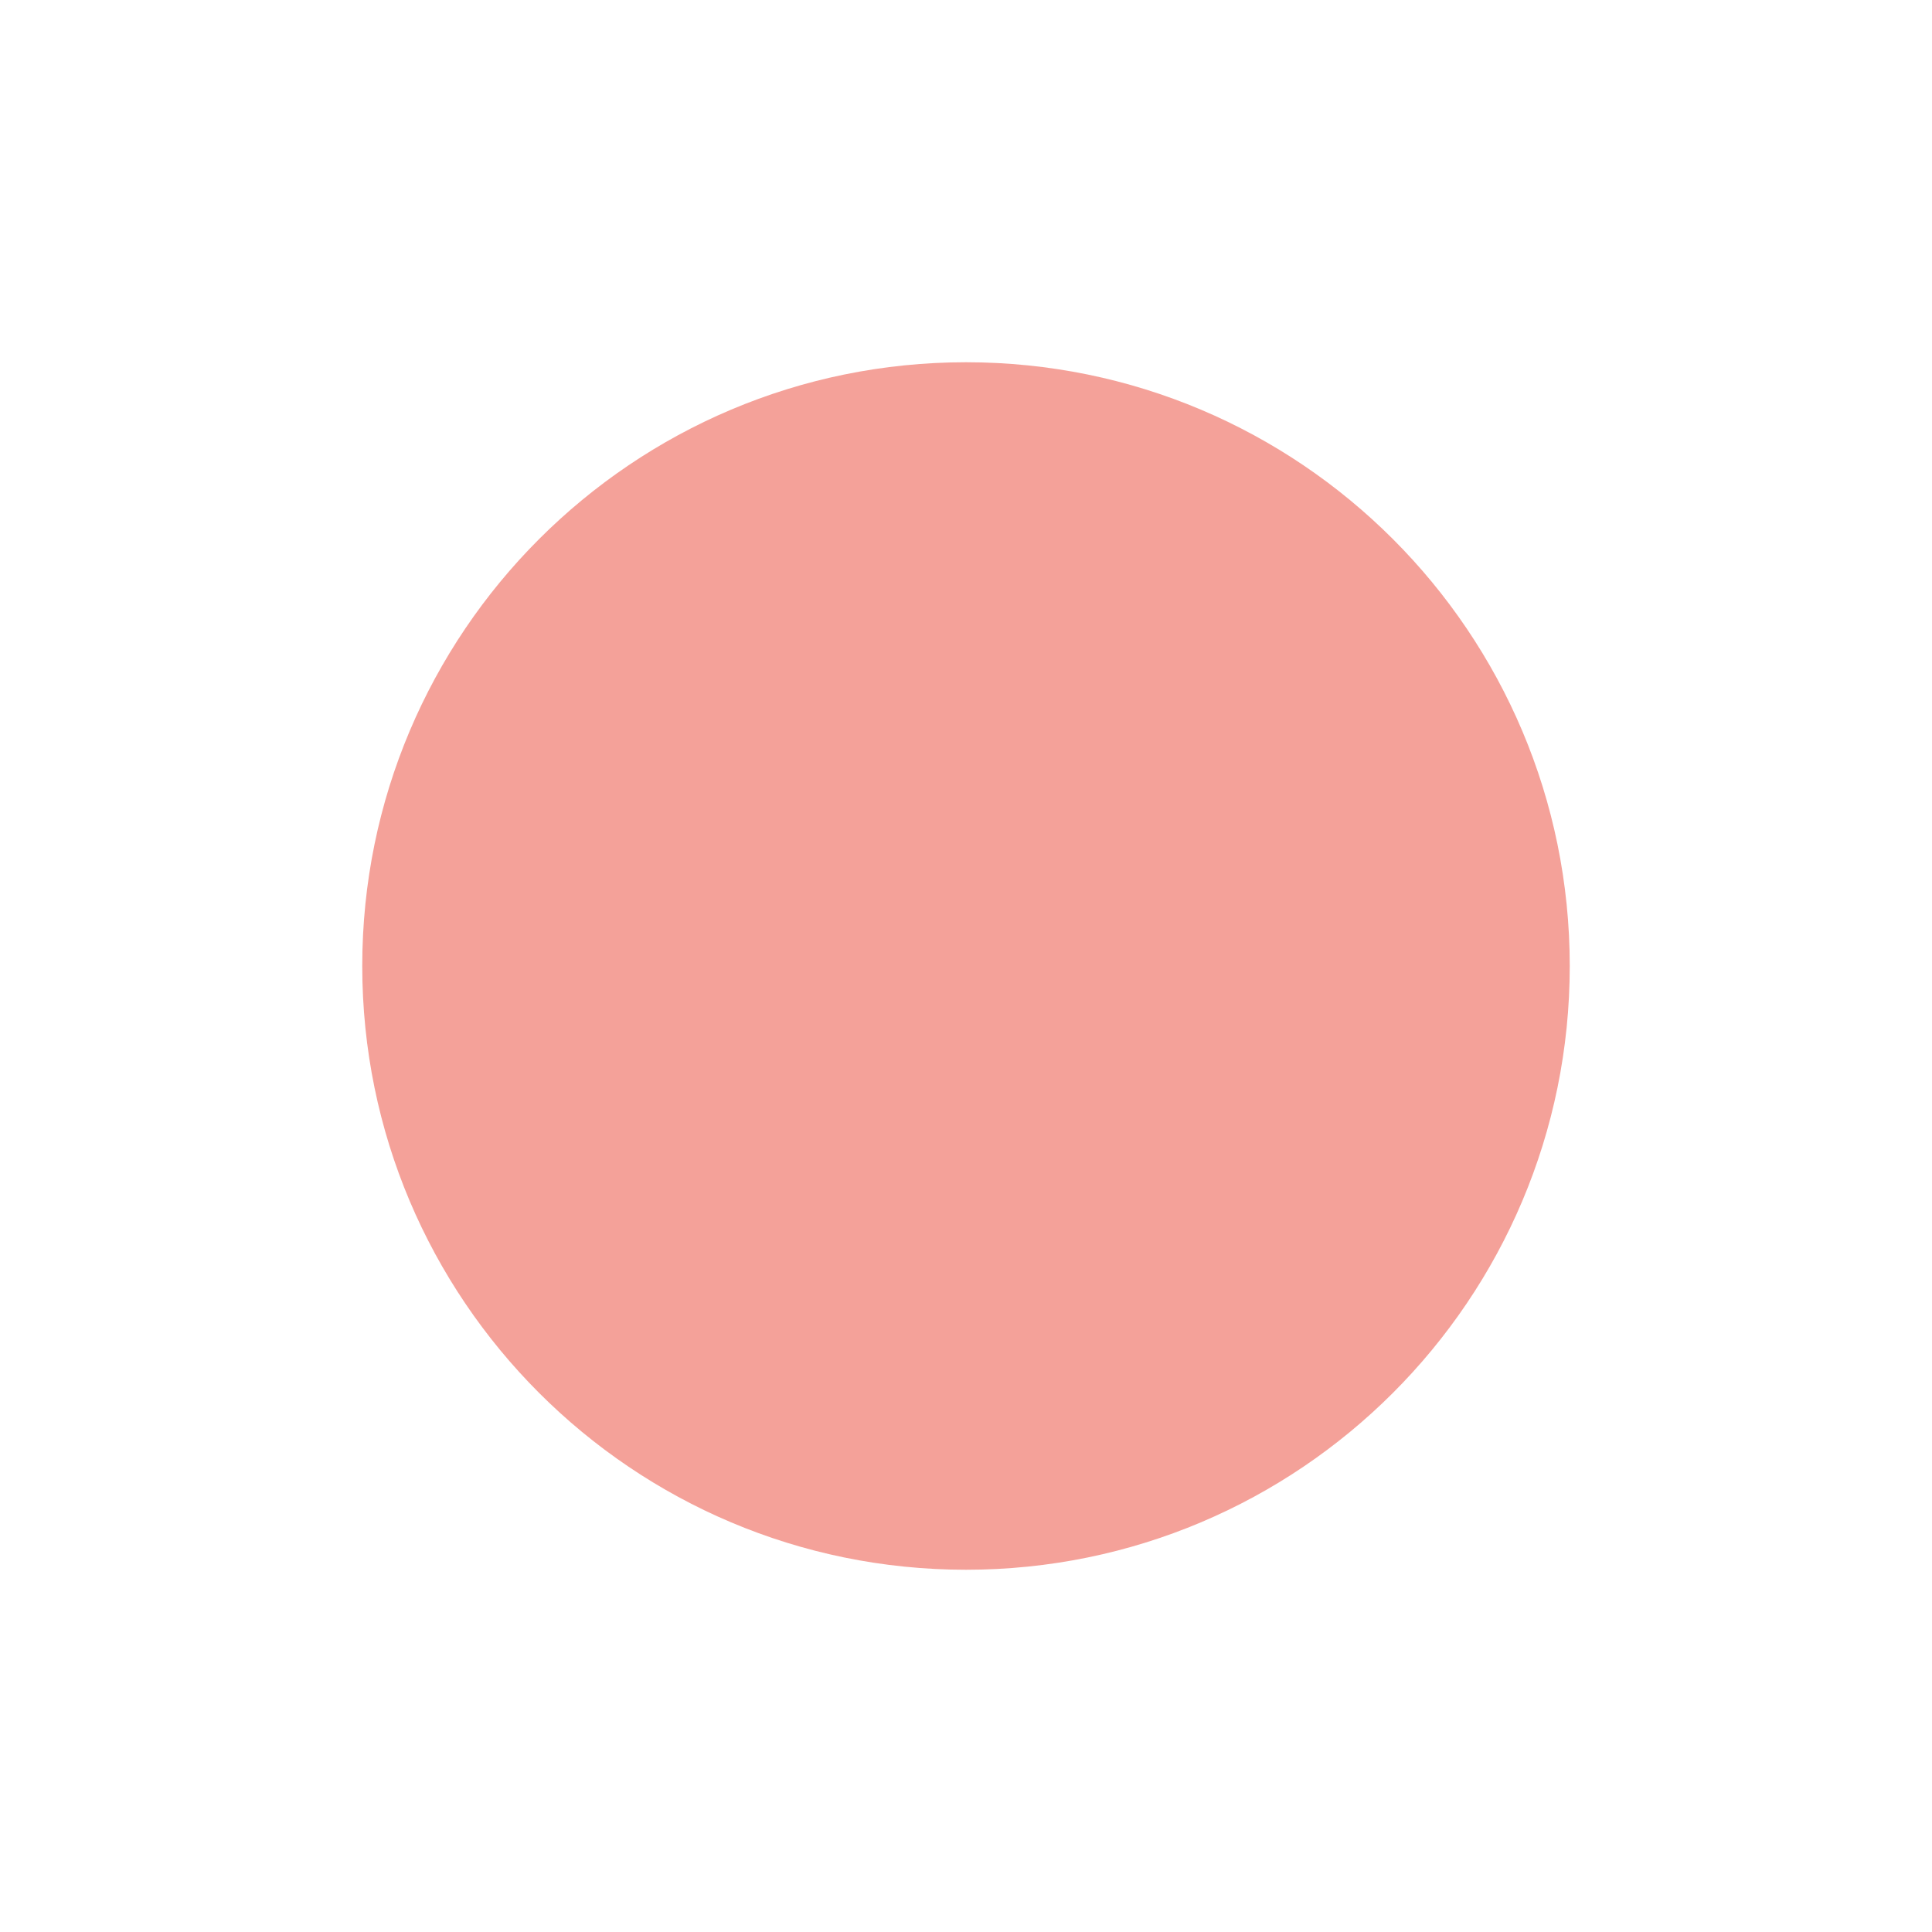
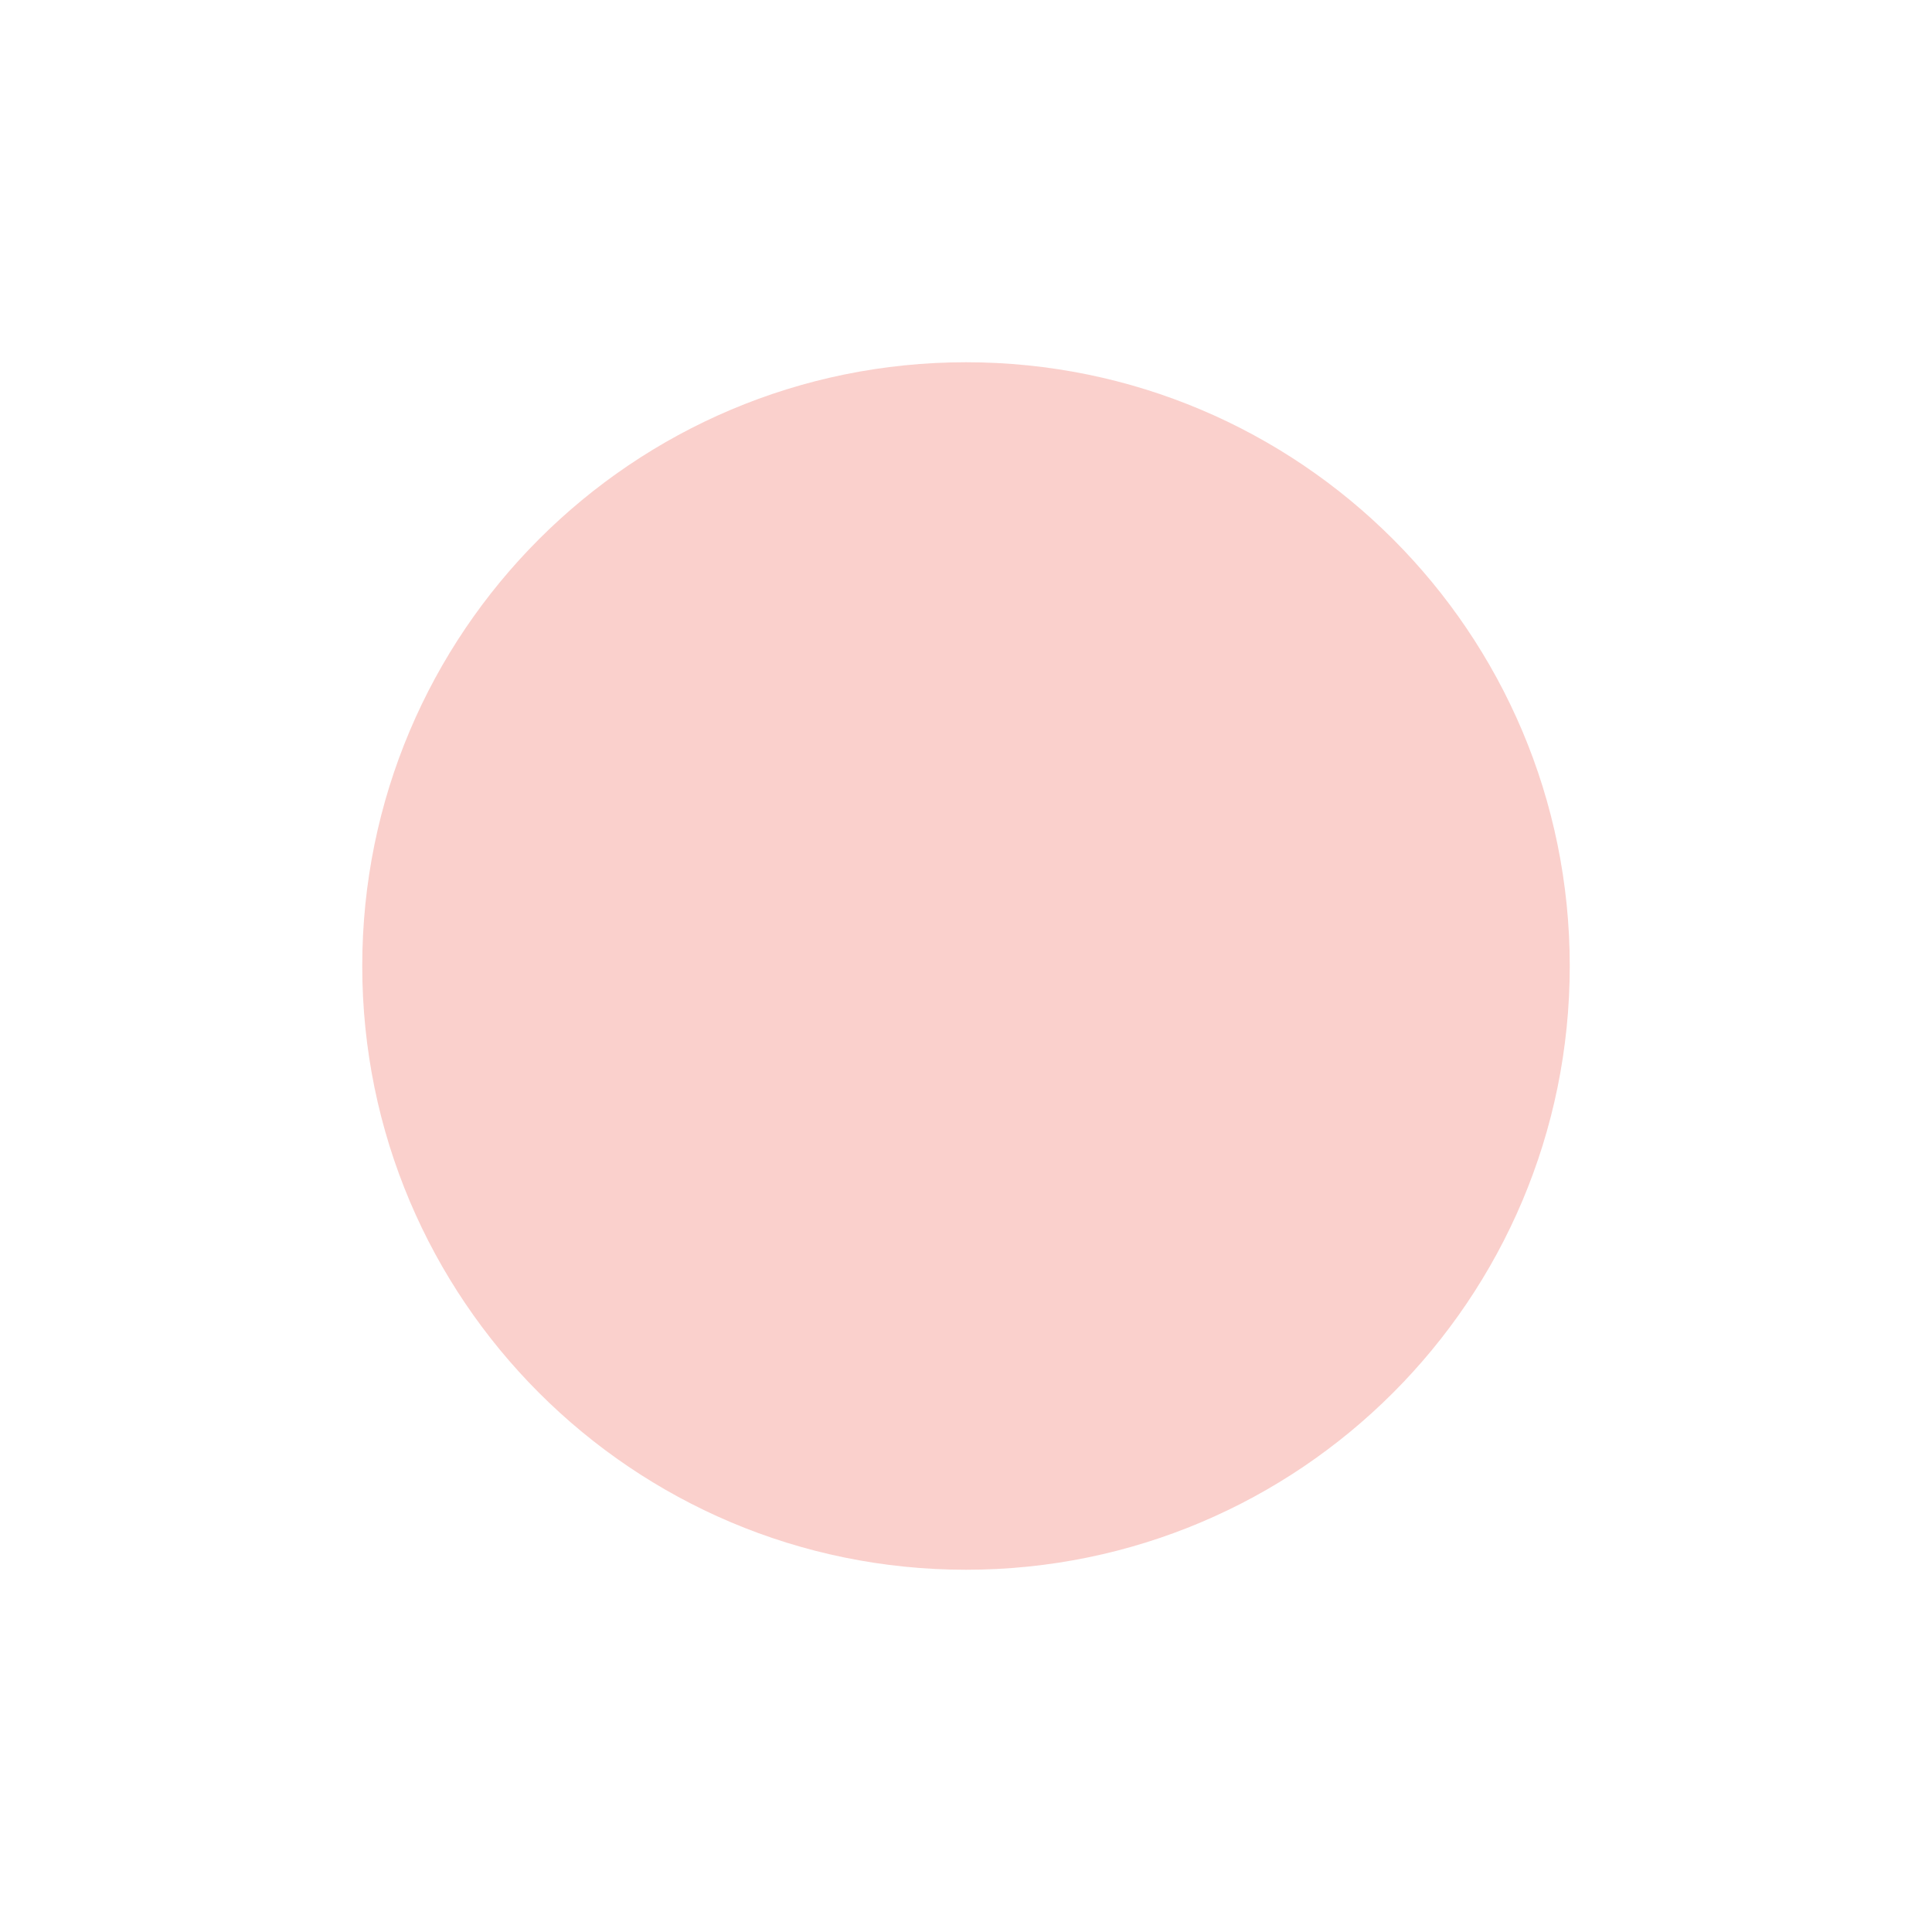
- <svg xmlns="http://www.w3.org/2000/svg" width="16" height="16" viewBox="0 0 16 16">
-   <g fill="none" fill-rule="evenodd" fill-opacity="0.4">
-     <g fill="#E51400">
-       <circle cx="8" cy="8" r="5" />
-     </g>
+ <svg xmlns="http://www.w3.org/2000/svg" viewBox="0 0 16 16" style="opacity: .2;">
+   <defs>
+     <style>.icon-canvas-transparent,.icon-vs-out{fill:#f6f6f6;}.icon-canvas-transparent{opacity:0;}.icon-vs-red{fill:#e51400;}</style>
+   </defs>
+   <g id="canvas">
+     <path class="icon-canvas-transparent" d="M16,0V16H0V0Z" />
+   </g>
+   <g id="outline" style="display: none;">
+     <path class="icon-vs-out" d="M14,8A6,6,0,1,1,8,2,6.007,6.007,0,0,1,14,8Z" />
+   </g>
+   <g id="iconBg">
+     <path class="icon-vs-red" d="M13,8A5,5,0,1,1,8,3,5,5,0,0,1,13,8Z" />
  </g>
</svg>
